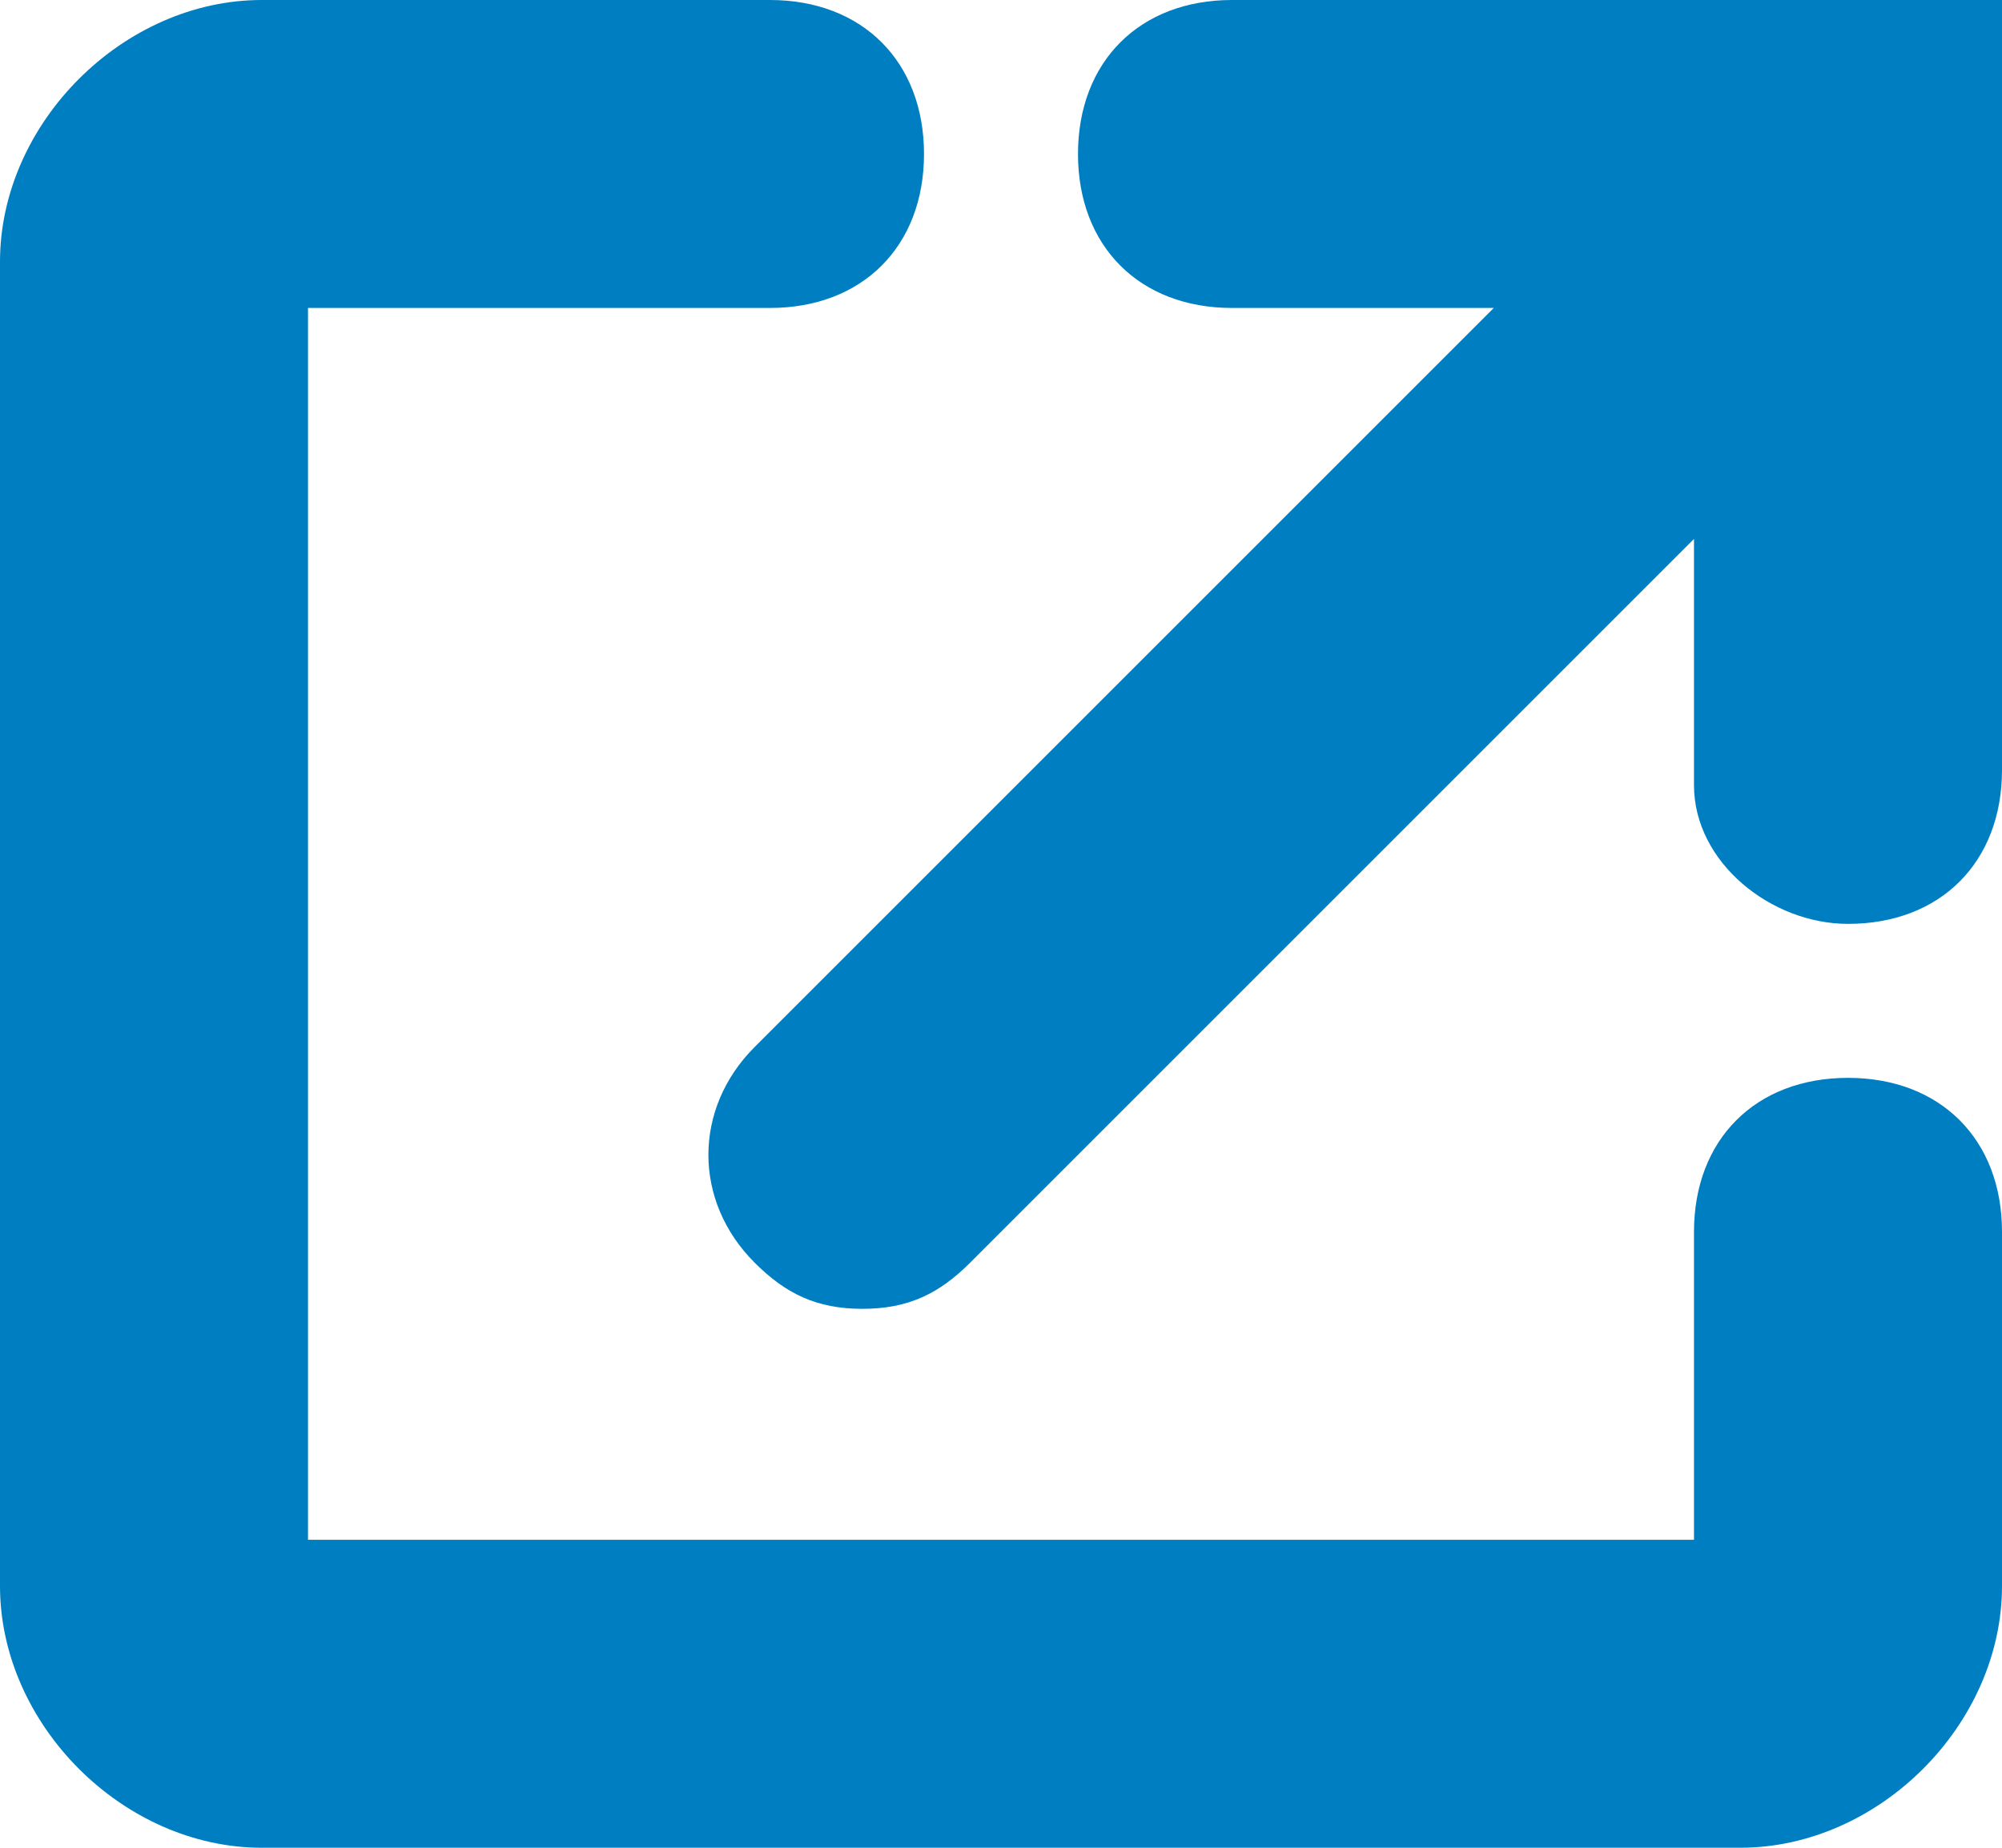
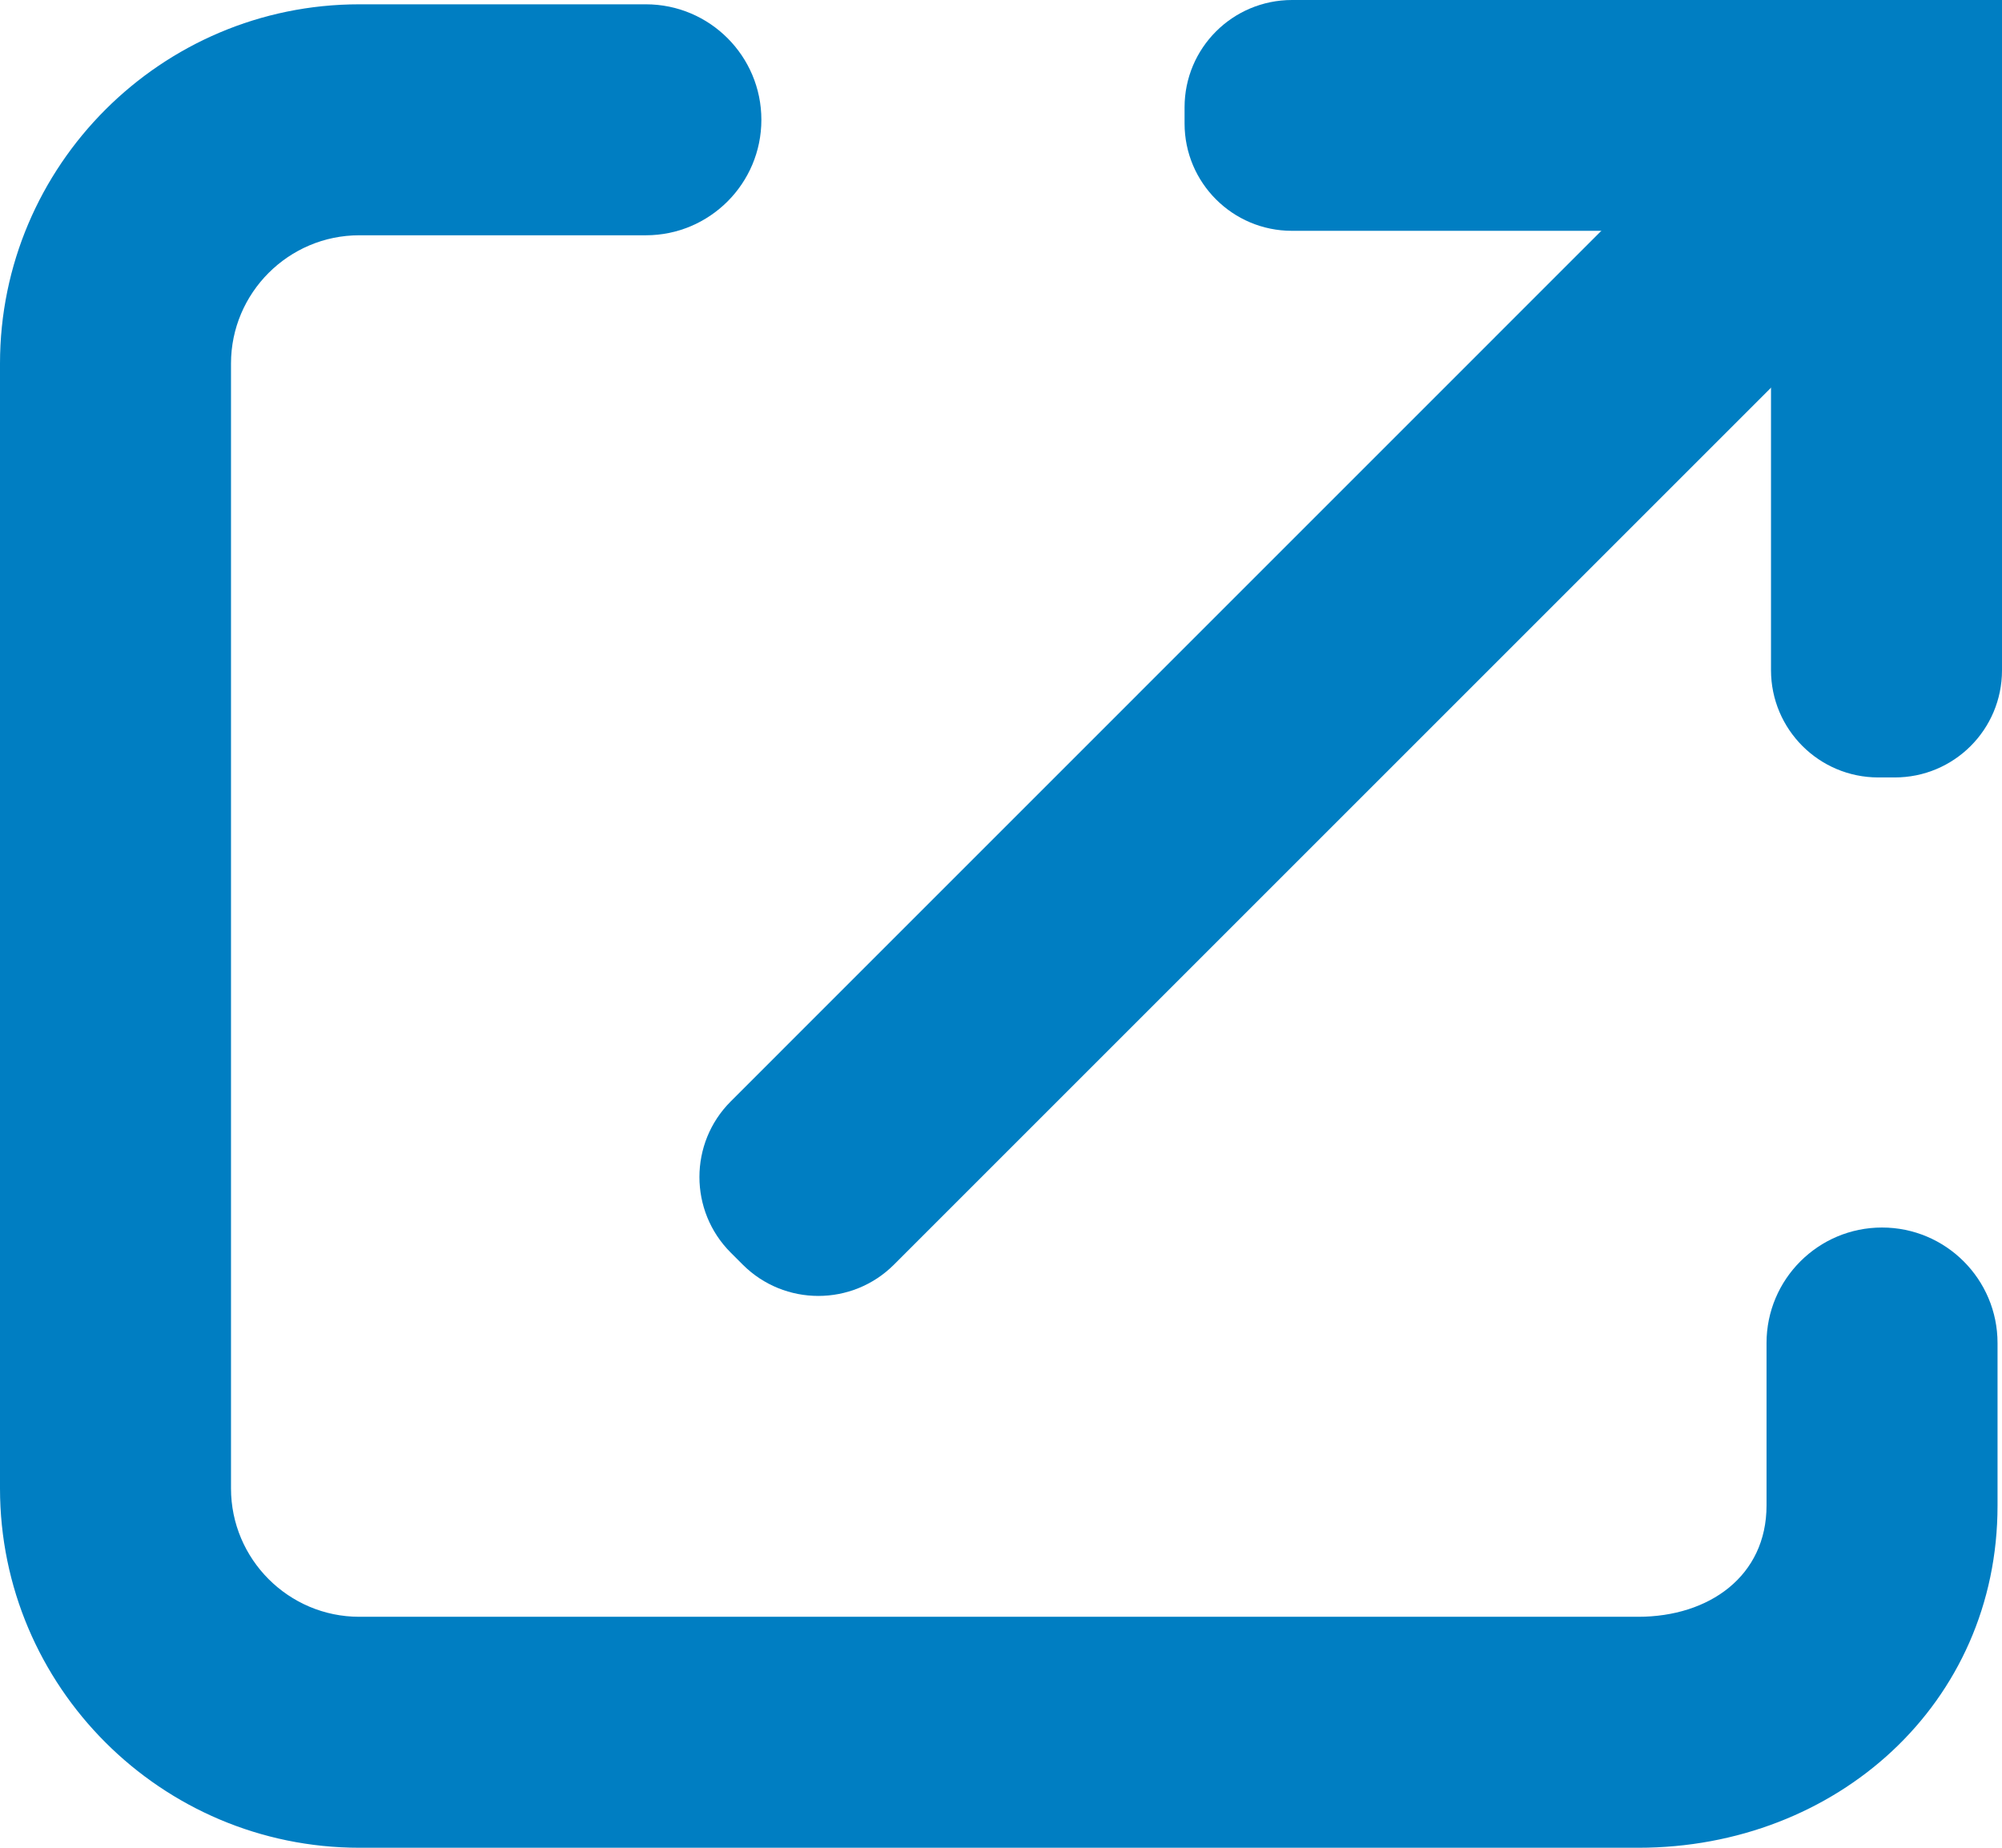
<svg xmlns="http://www.w3.org/2000/svg" version="1.1" id="Слой_1" x="0px" y="0px" width="13px" height="12px" viewBox="0 0 13 12" style="enable-background:new 0 0 13 12;" xml:space="preserve">
  <style type="text/css">
	.st0{fill:#007EC2;}
</style>
  <g>
-     <path class="st0" d="M5,0H1.7C0.8,0,0,0.8,0,1.7v8.6C0,11.2,0.8,12,1.7,12h9.6c0.9,0,1.7-0.8,1.7-1.7V8c0-0.6-0.4-1-1-1l0,0   c-0.6,0-1,0.4-1,1v2H2V2h3c0.6,0,1-0.4,1-1l0,0C6,0.4,5.6,0,5,0z" />
-     <path class="st0" d="M8,0C7.4,0,7,0.4,7,1s0.4,1,1,1h1.7L4.9,6.8c-0.4,0.4-0.4,1,0,1.4c0.2,0.2,0.4,0.3,0.7,0.3   c0.3,0,0.5-0.1,0.7-0.3L11,3.5v1.6C11,5.6,11.5,6,12,6c0.6,0,1-0.4,1-1V0H8z" />
+     <path class="st0" d="M4.745,8.135l0.078,0.078c0.271,0.271,0.711,0.271,0.982,0l6.782-6.782c0.271-0.271,0.271-0.711,0-0.982   L12.509,0.37c-0.271-0.271-0.711-0.271-0.982,0L4.745,7.153C4.474,7.424,4.474,7.864,4.745,8.135z" />
+     <g>
+       <path class="st0" d="M10.639,12H2.334C1.047,12,0,10.953,0,9.666l0-7.305c0-1.286,1.047-2.333,2.333-2.333h1.861    c0.414,0,0.75,0.336,0.75,0.75s-0.336,0.75-0.75,0.75H2.333C1.874,1.528,1.5,1.902,1.5,2.361l0,7.305    c0,0.46,0.374,0.834,0.833,0.834h8.305c0.459,0,0.833-0.263,0.833-0.723V8.722c0-0.414,0.336-0.75,0.75-0.75s0.75,0.336,0.75,0.75    v1.055C12.972,11.064,11.925,12,10.639,12z" />
+     </g>
+     <path class="st0" d="M12.303,0h-0.105h-0.808h-3C8.004,0,7.692,0.312,7.692,0.697v0.105c0,0.385,0.312,0.697,0.697,0.697H11.5   v2.853c0,0.385,0.312,0.697,0.697,0.697h0.105C12.688,5.05,13,4.738,13,4.353V0.917V0.803V0.697V0H12.303z" />
  </g>
</svg>
